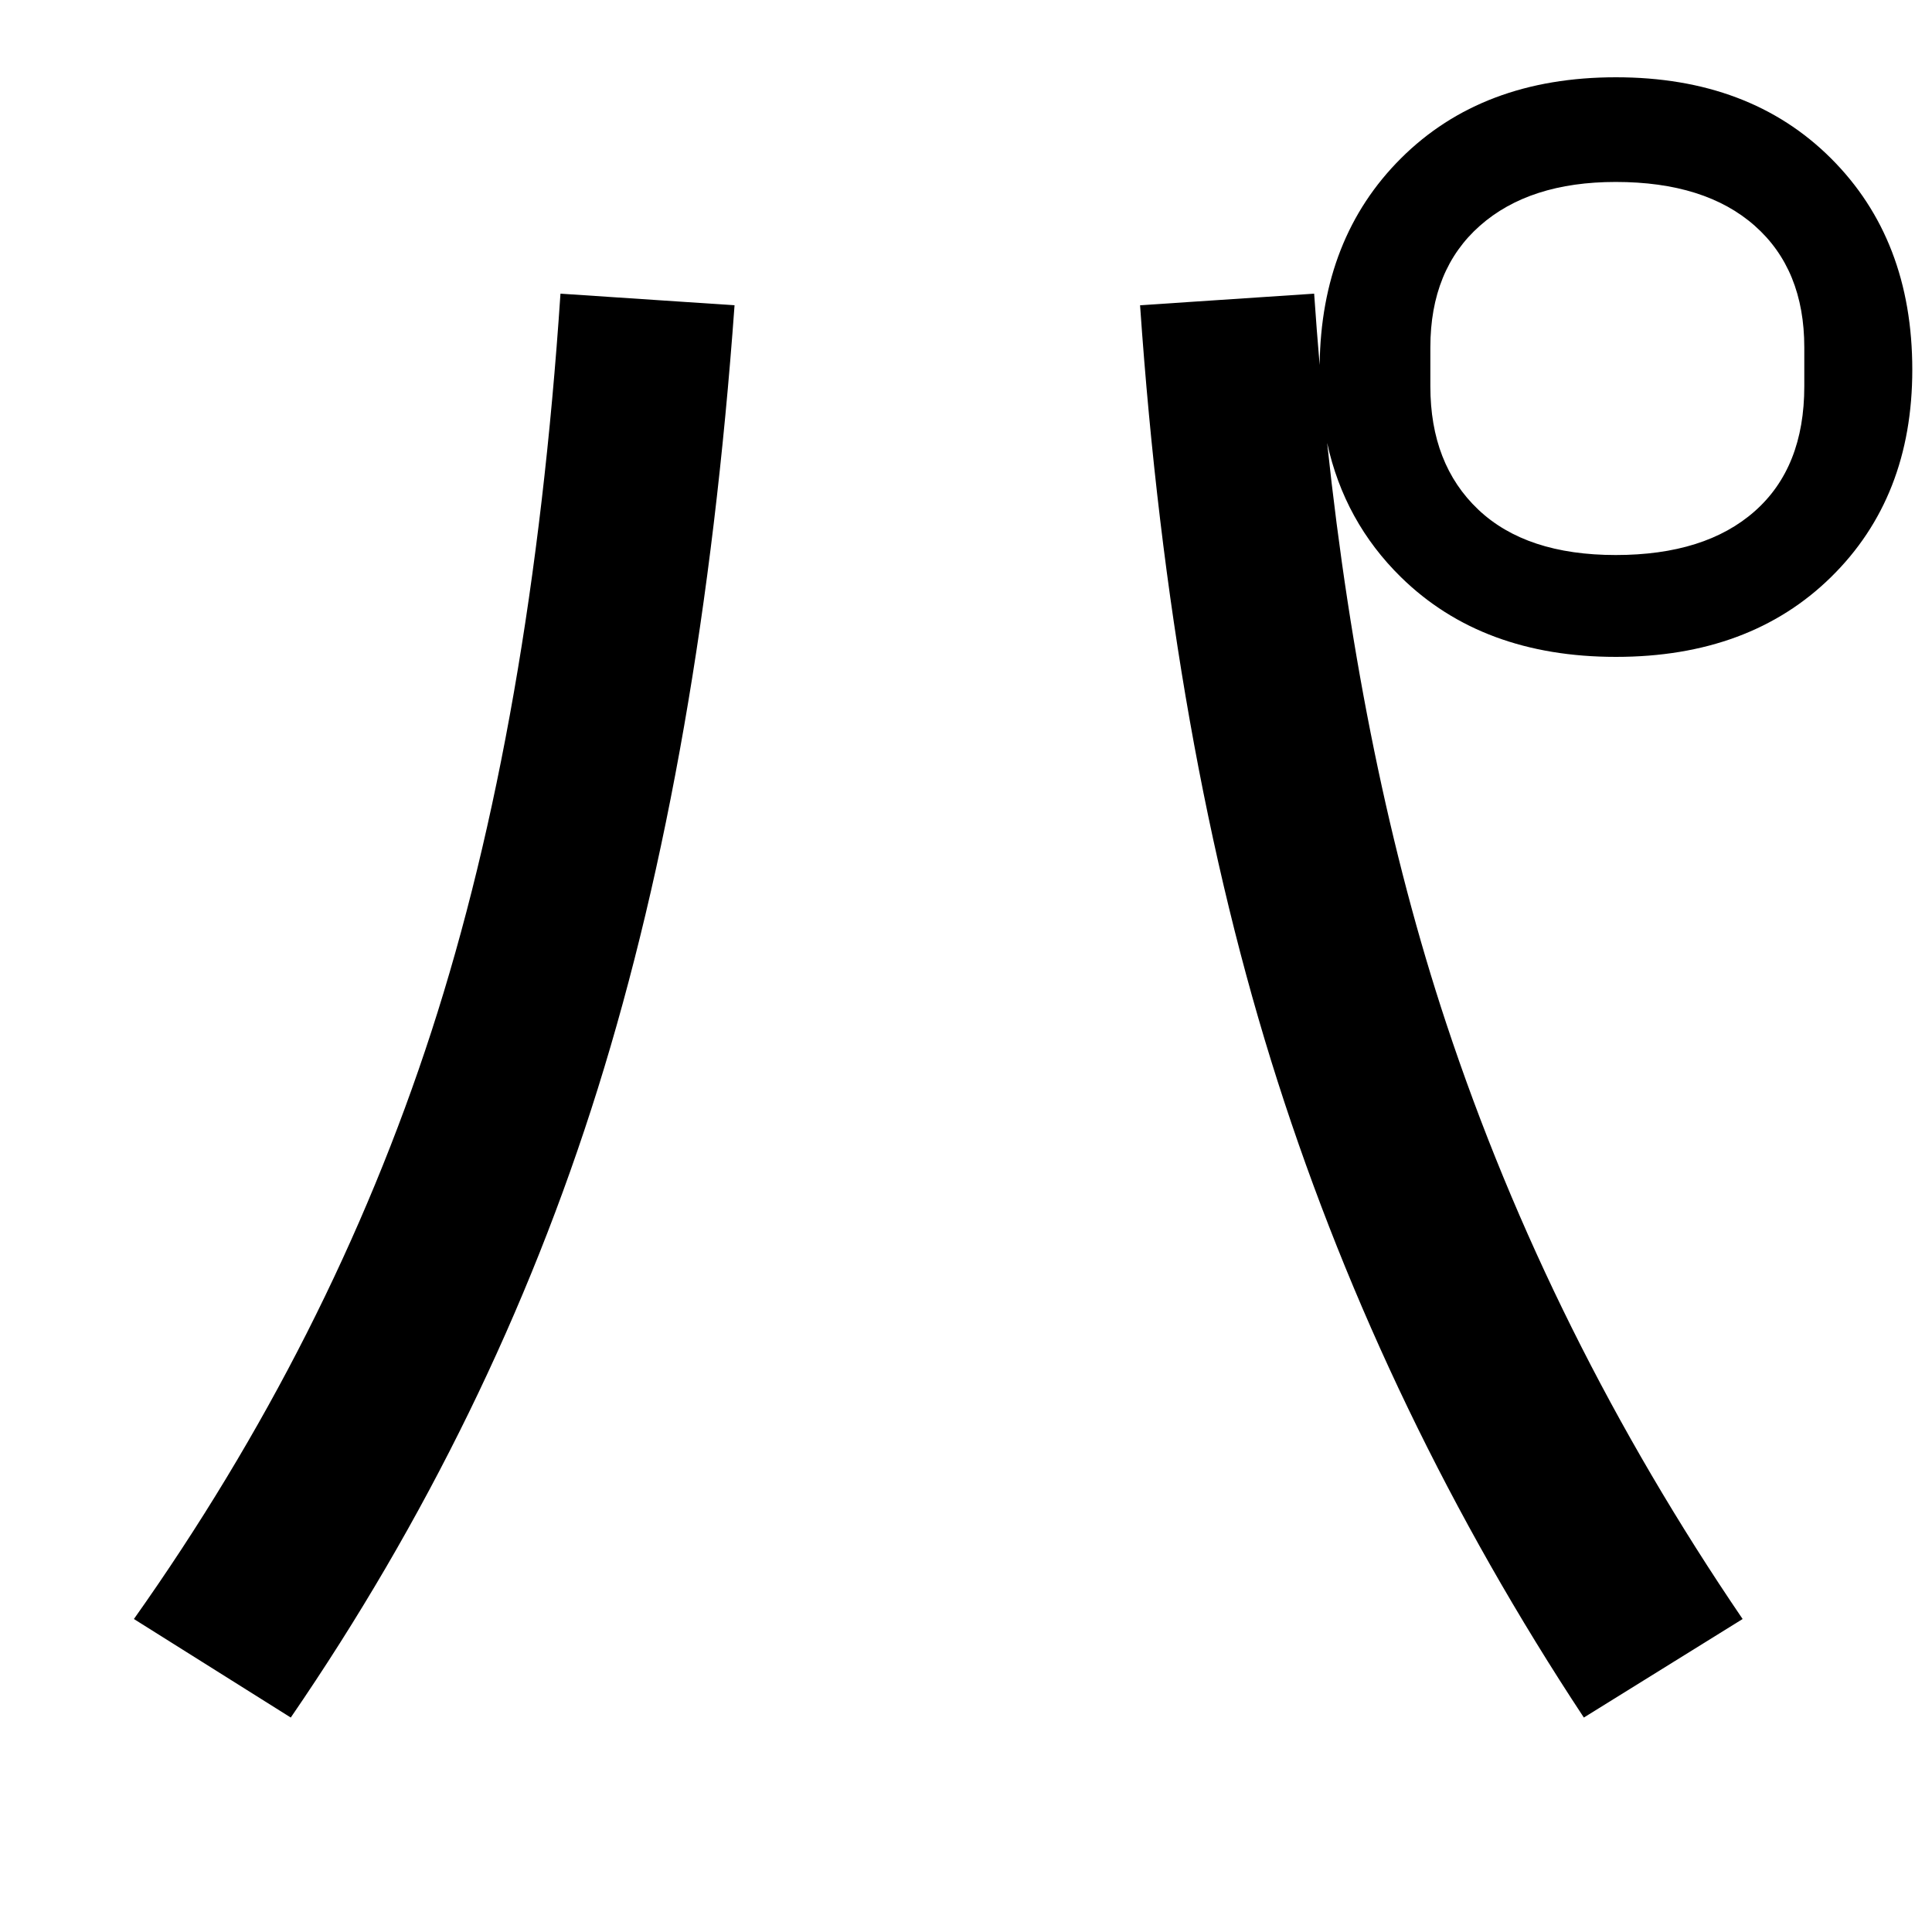
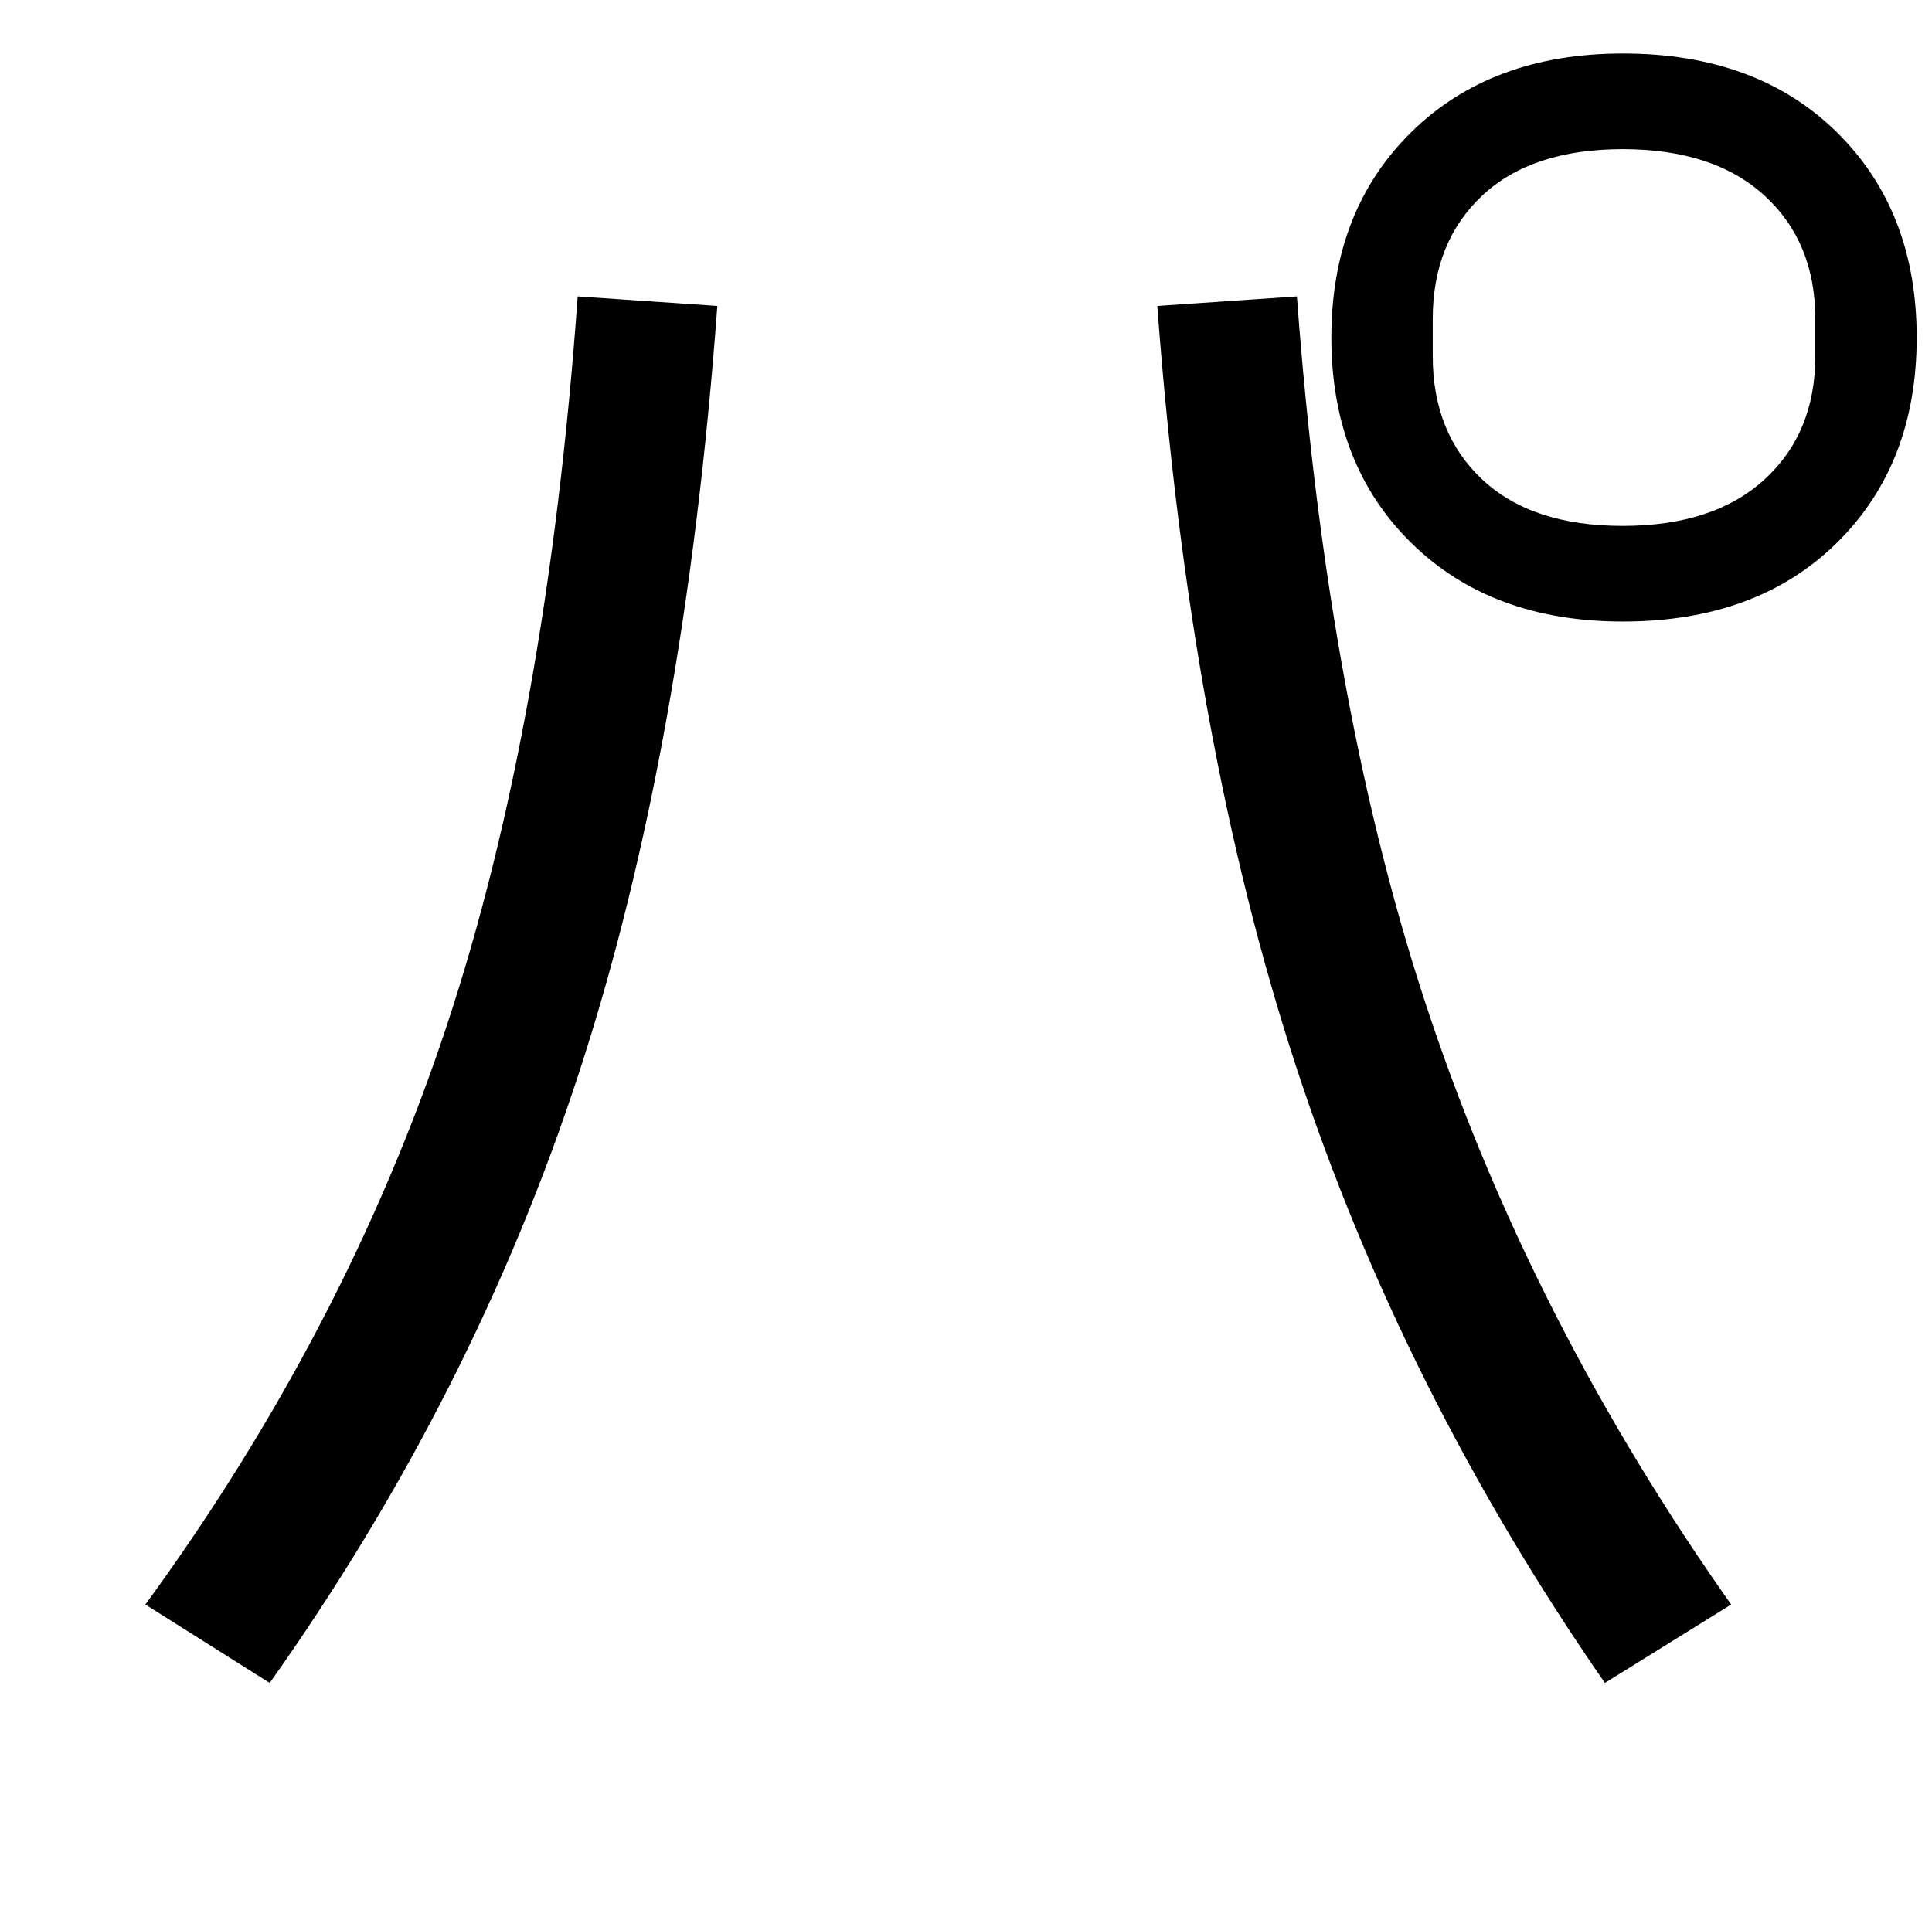
- <svg viewBox="0 0 1000 1000">
-   <path d="m 933.9,199.96 c 0,27.99 -8.55,49.54 -25.65,64.65 -17.09,15.11 -41.08,22.67 -71.96,22.67 -30.88,0 -54.59,-7.84 -71.13,-23.51 -16.54,-15.67 -24.81,-36.94 -24.81,-63.81 v -20.14 c 0,-26.87 8.54,-47.86 25.64,-62.97 17.09,-15.11 40.53,-22.67 70.3,-22.67 30.88,0 54.87,7.56 71.96,22.67 17.1,15.11 25.65,36.1 25.65,62.97 z m -246.97,29.3 c 5.94,27.15 18.67,50.3 38.19,69.46 28.05,27.52 65.15,41.28 111.3,41.28 46.15,0 83.25,-13.76 111.3,-41.28 28.06,-27.53 42.08,-63.31 42.08,-107.34 0,-44.96 -14.02,-81.43 -42.08,-109.41 C 919.67,53.99 882.57,40 836.42,40 c -46.15,0 -83.25,13.99 -111.3,41.97 -27.54,27.47 -41.57,63.13 -42.07,106.97 v -0.01 c -1.04,-12.18 -2,-24.49 -2.85,-36.93 l -90.1,6 c 10.56,152.67 34.32,286.67 71.29,402 36.96,115.33 89.77,225 158.41,329 l 82.18,-51 C 835.31,740 784.16,637.17 748.51,529.5 719.4,441.55 698.87,341.47 686.93,229.27 Z M 69.31,838 C 137.29,742 188.61,640.67 223.27,534 257.92,427.33 280.2,300 290.1,152 l 90.1,6 C 368.98,313.33 345.38,448.5 309.41,563.5 273.43,678.5 220.46,787 150.5,889 Z" />
+ <svg xmlns="http://www.w3.org/2000/svg" version="1.1" viewBox="-10 0 1010 1000">
+   <path d="M 838.385,28 C 792.505,28 755.639,41.704 727.783,69.113 699.928,96.522 686,132.318 686,176.5 c 0,44.182 13.928,79.978 41.783,107.387 C 755.639,311.296 792.505,325 838.385,325 885.084,325 922.361,311.296 950.217,283.887 978.072,256.478 992,220.682 992,176.5 992,132.318 978.072,96.522 950.217,69.113 922.361,41.704 885.084,28 838.385,28 Z m -0.084,50 c 31.702,0 56.409,8.092 74.125,24.277 C 930.141,118.463 939,139.967 939,166.789 v 19.422 c 0,26.822 -8.859,48.326 -26.574,64.512 C 894.71,266.908 870.002,275 838.301,275 806.599,275 782.124,266.908 764.875,250.723 747.626,234.537 739,213.033 739,186.211 v -19.422 c 0,-26.822 8.626,-48.326 25.875,-64.512 C 782.124,86.092 806.599,78 838.301,78 Z M 292,155 C 281.333,303.667 258.5,430.833 223.5,536.5 188.5,642.167 136,743 66,839 l 65,41 C 202.333,779.333 256.333,672.667 293,560 329.667,447.333 353.667,314 365,160 Z m 376,0 -73,5 c 11.333,152 35.5,284.5 72.5,397.5 37,113 90.833,220.5 161.5,322.5 l 66,-41 C 826.333,741.667 774,639.667 738,533 702,426.333 678.667,300.333 668,155 Z" />
</svg>
